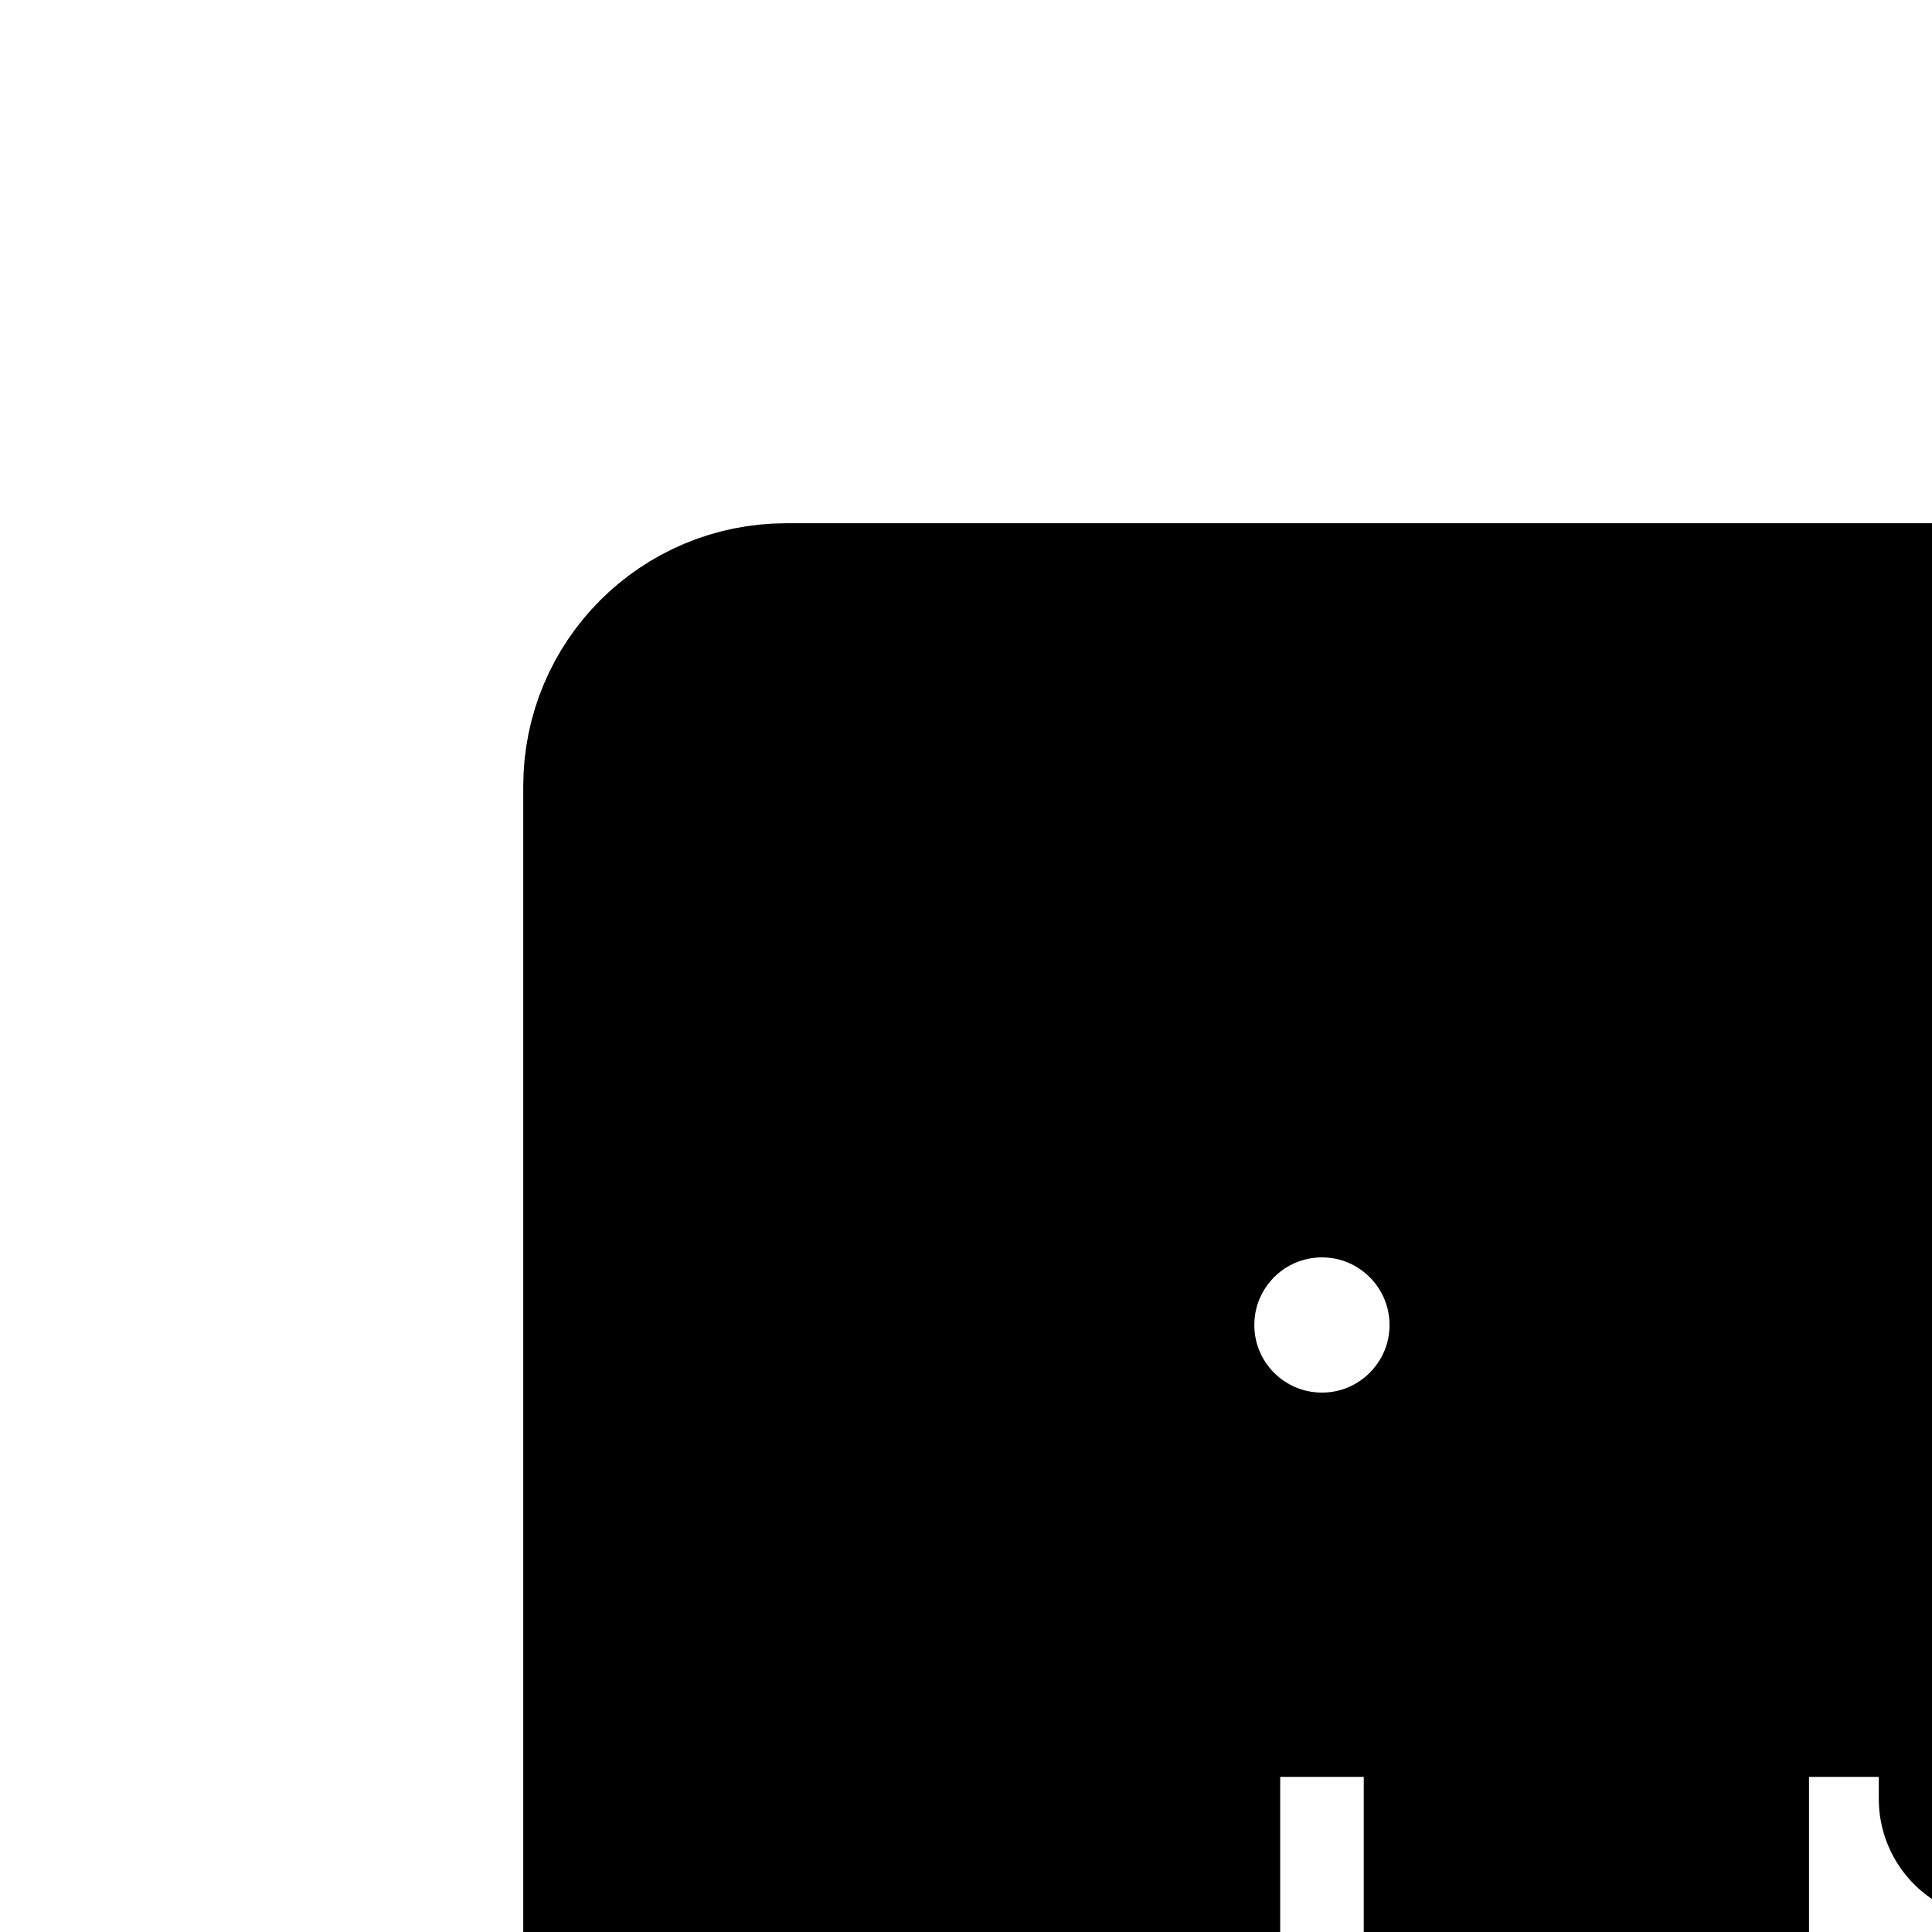
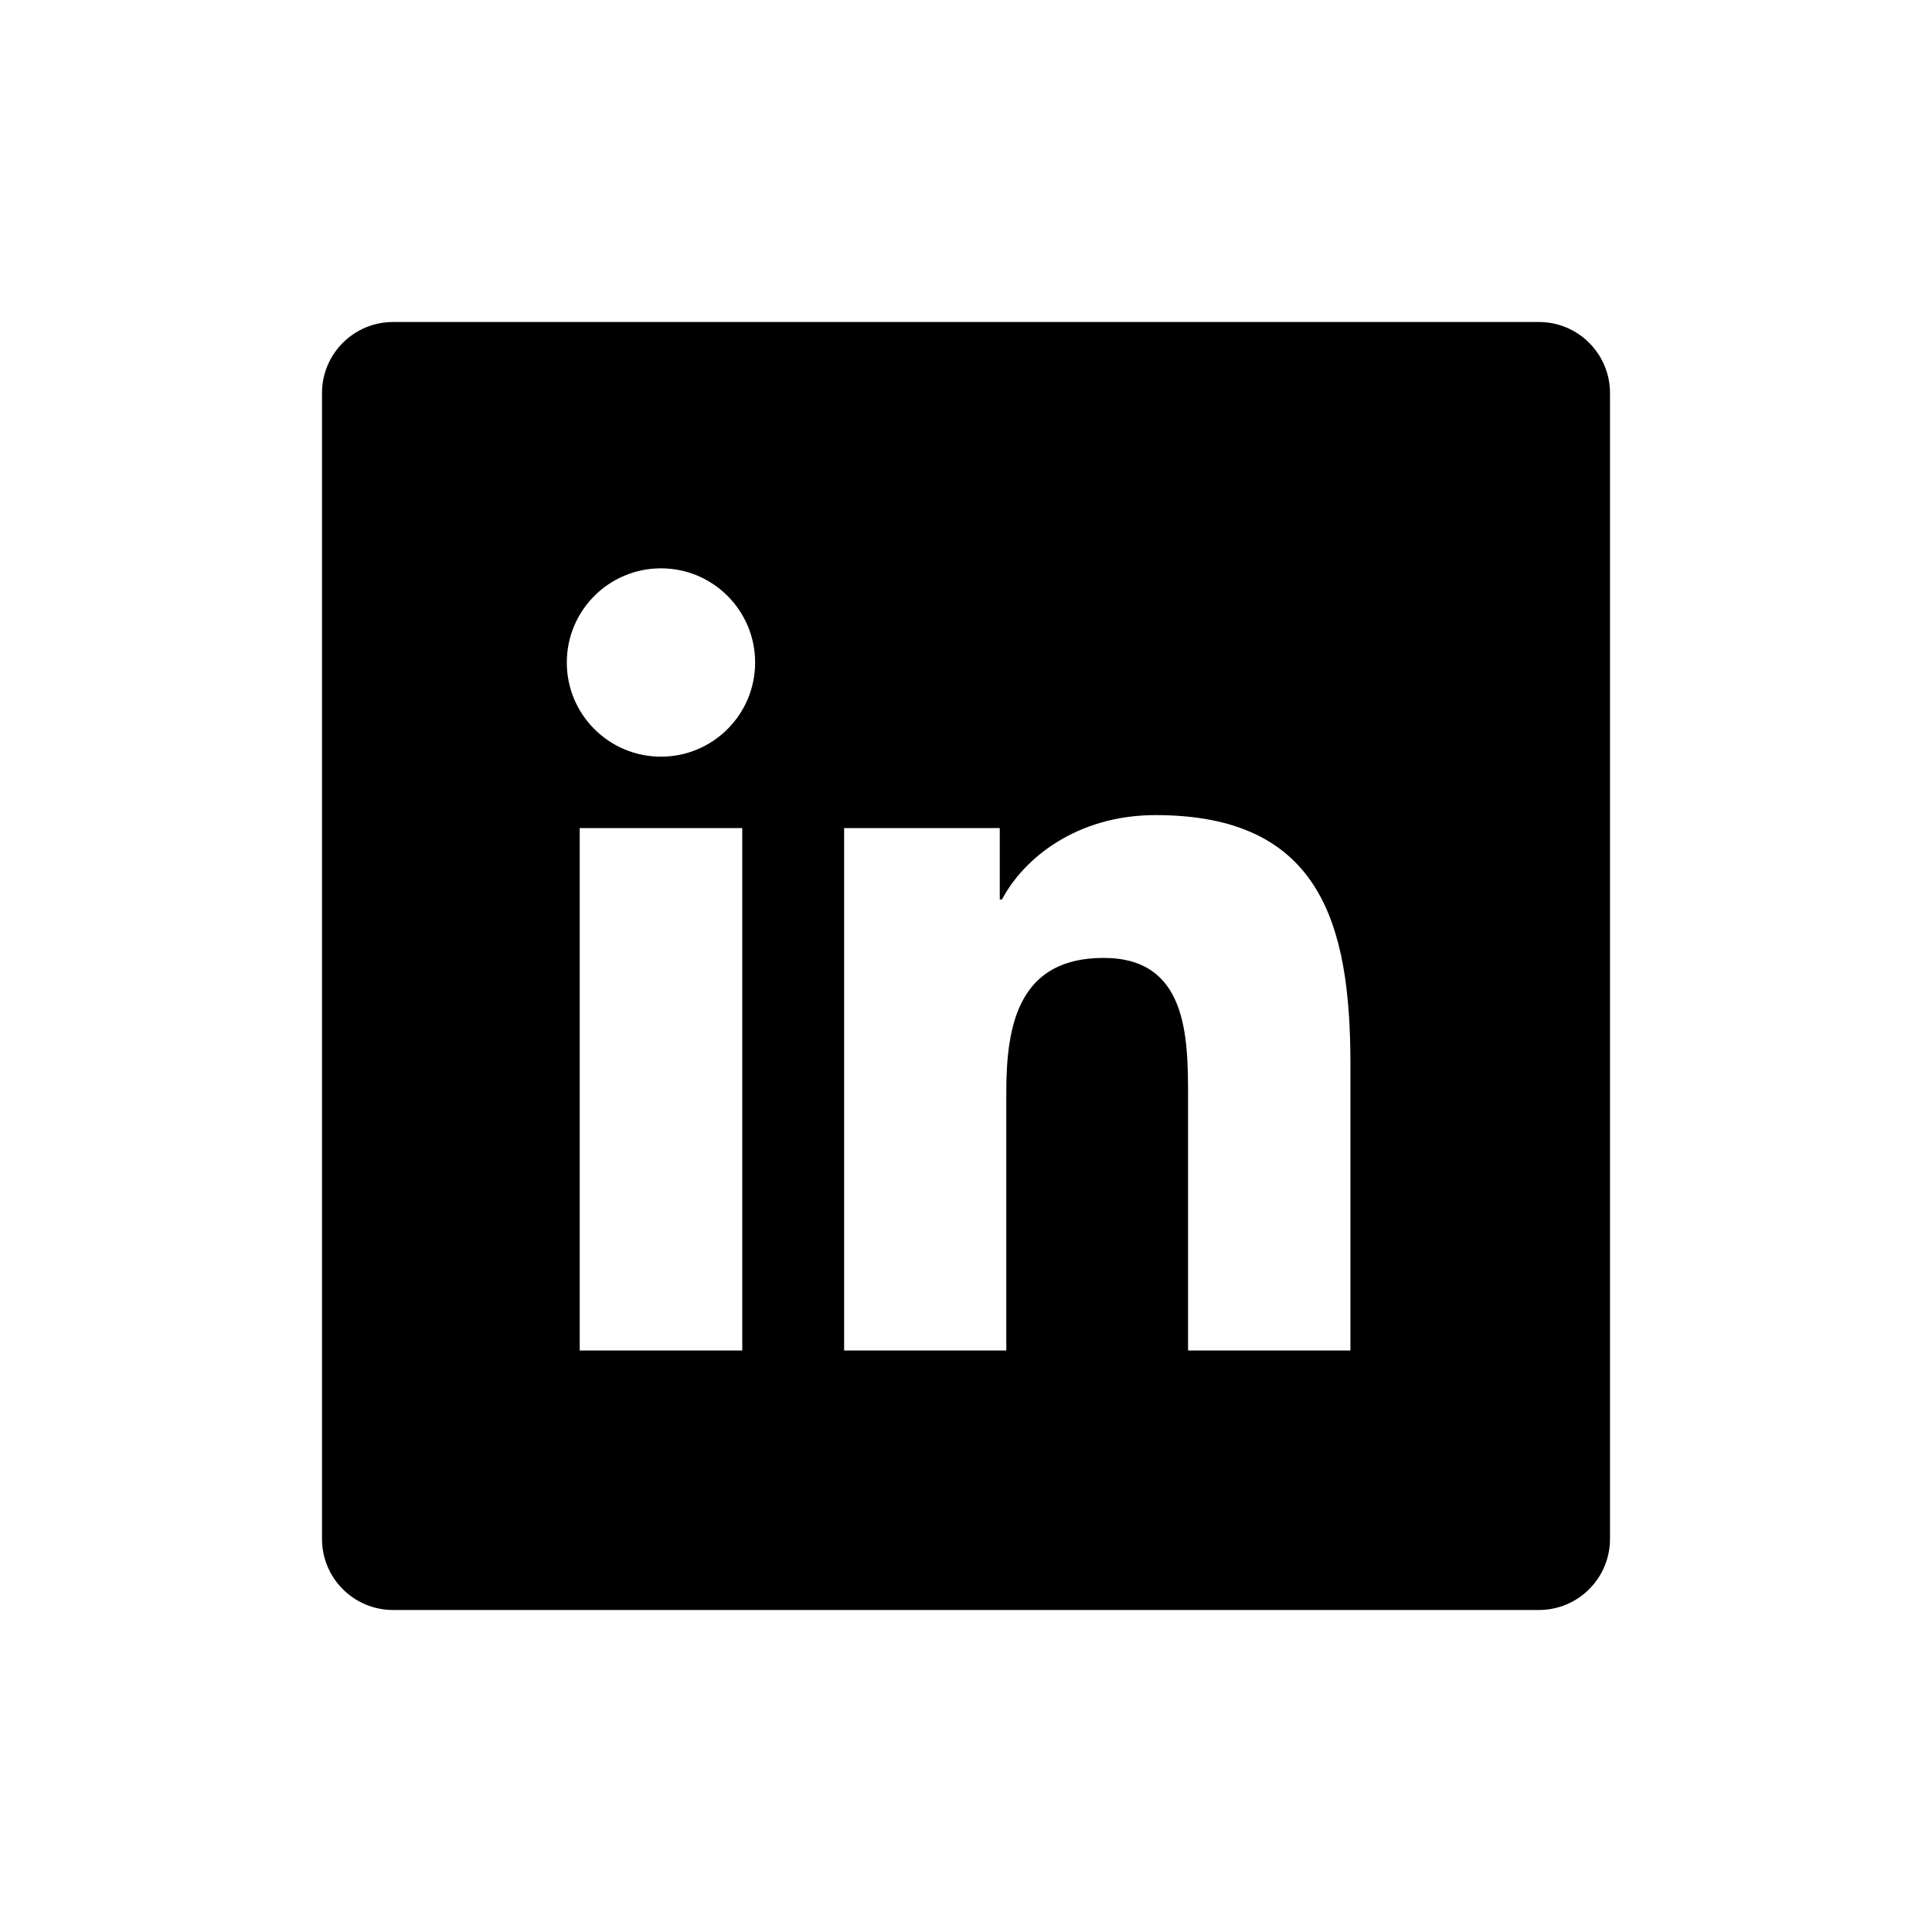
- <svg xmlns="http://www.w3.org/2000/svg" width="24" height="24" viewBox="0 0 24 24" version="1.1">
-   <g id="Icon/Social/linkedin-color" stroke="currentColor" stroke-width="3" stroke-linecap="round" stroke-linejoin="round" fill="none" fill-rule="evenodd">
+ <svg xmlns="http://www.w3.org/2000/svg" width="48px" height="48px" viewBox="0 0 48 48" version="1.1">
+   <g id="Icon/Social/linkedin-color" stroke="none" stroke-width="1" fill="none" fill-rule="evenodd">
    <path d="M20.972,33.553 L25.001,33.553 L25.001,27.133 C25.001,25.439 25.321,23.799 27.421,23.799 C29.491,23.799 29.517,25.735 29.517,27.24 L29.517,33.553 L33.551,33.553 L33.551,26.434 C33.551,22.938 32.796,20.251 28.711,20.251 C26.748,20.251 25.432,21.327 24.894,22.347 L24.839,22.347 L24.839,20.573 L20.972,20.573 L20.972,33.553 Z M16.423,14.12 C15.127,14.12 14.082,15.168 14.082,16.46 C14.082,17.751 15.127,18.799 16.423,18.799 C17.713,18.799 18.761,17.751 18.761,16.46 C18.761,15.168 17.713,14.12 16.423,14.12 L16.423,14.12 Z M14.403,33.553 L18.441,33.553 L18.441,20.573 L14.403,20.573 L14.403,33.553 Z M9.766,40 C8.79,40 8,39.209 8,38.234 L8,9.766 C8,8.791 8.79,8 9.766,8 L38.234,8 C39.209,8 40,8.791 40,9.766 L40,38.234 C40,39.209 39.209,40 38.234,40 L9.766,40 Z" id="Shape" fill="#000000" />
  </g>
</svg>
